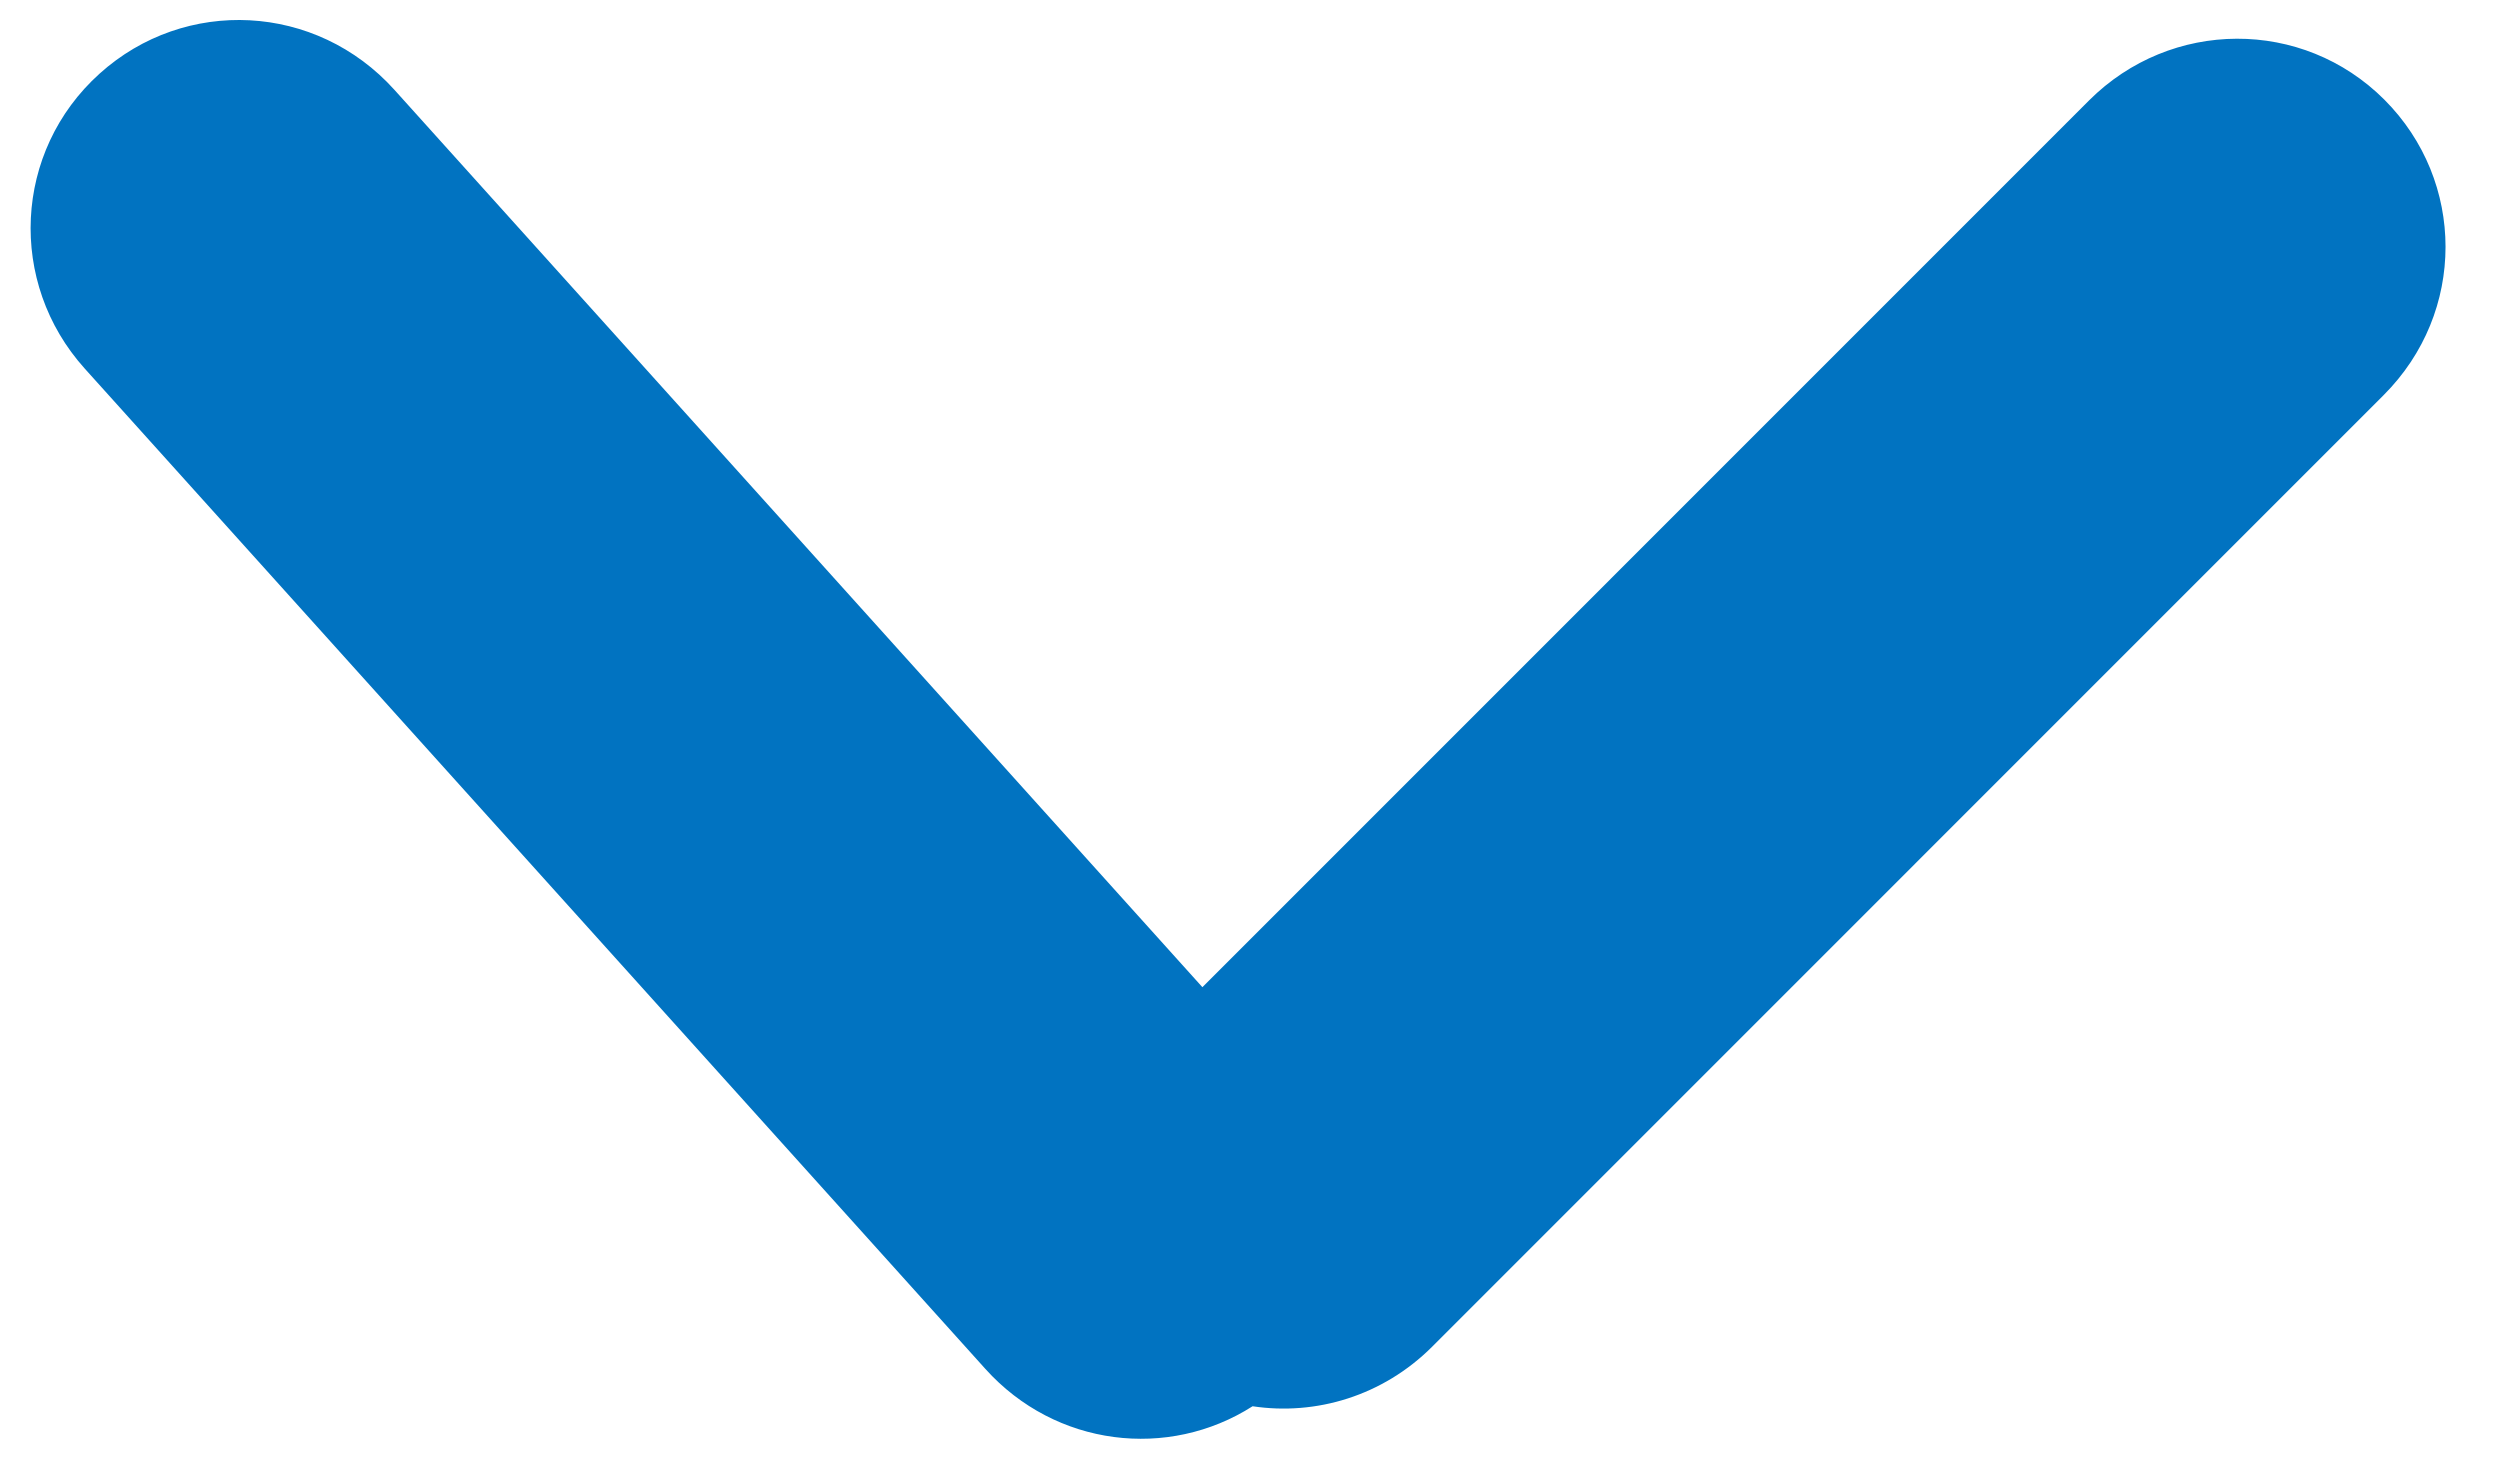
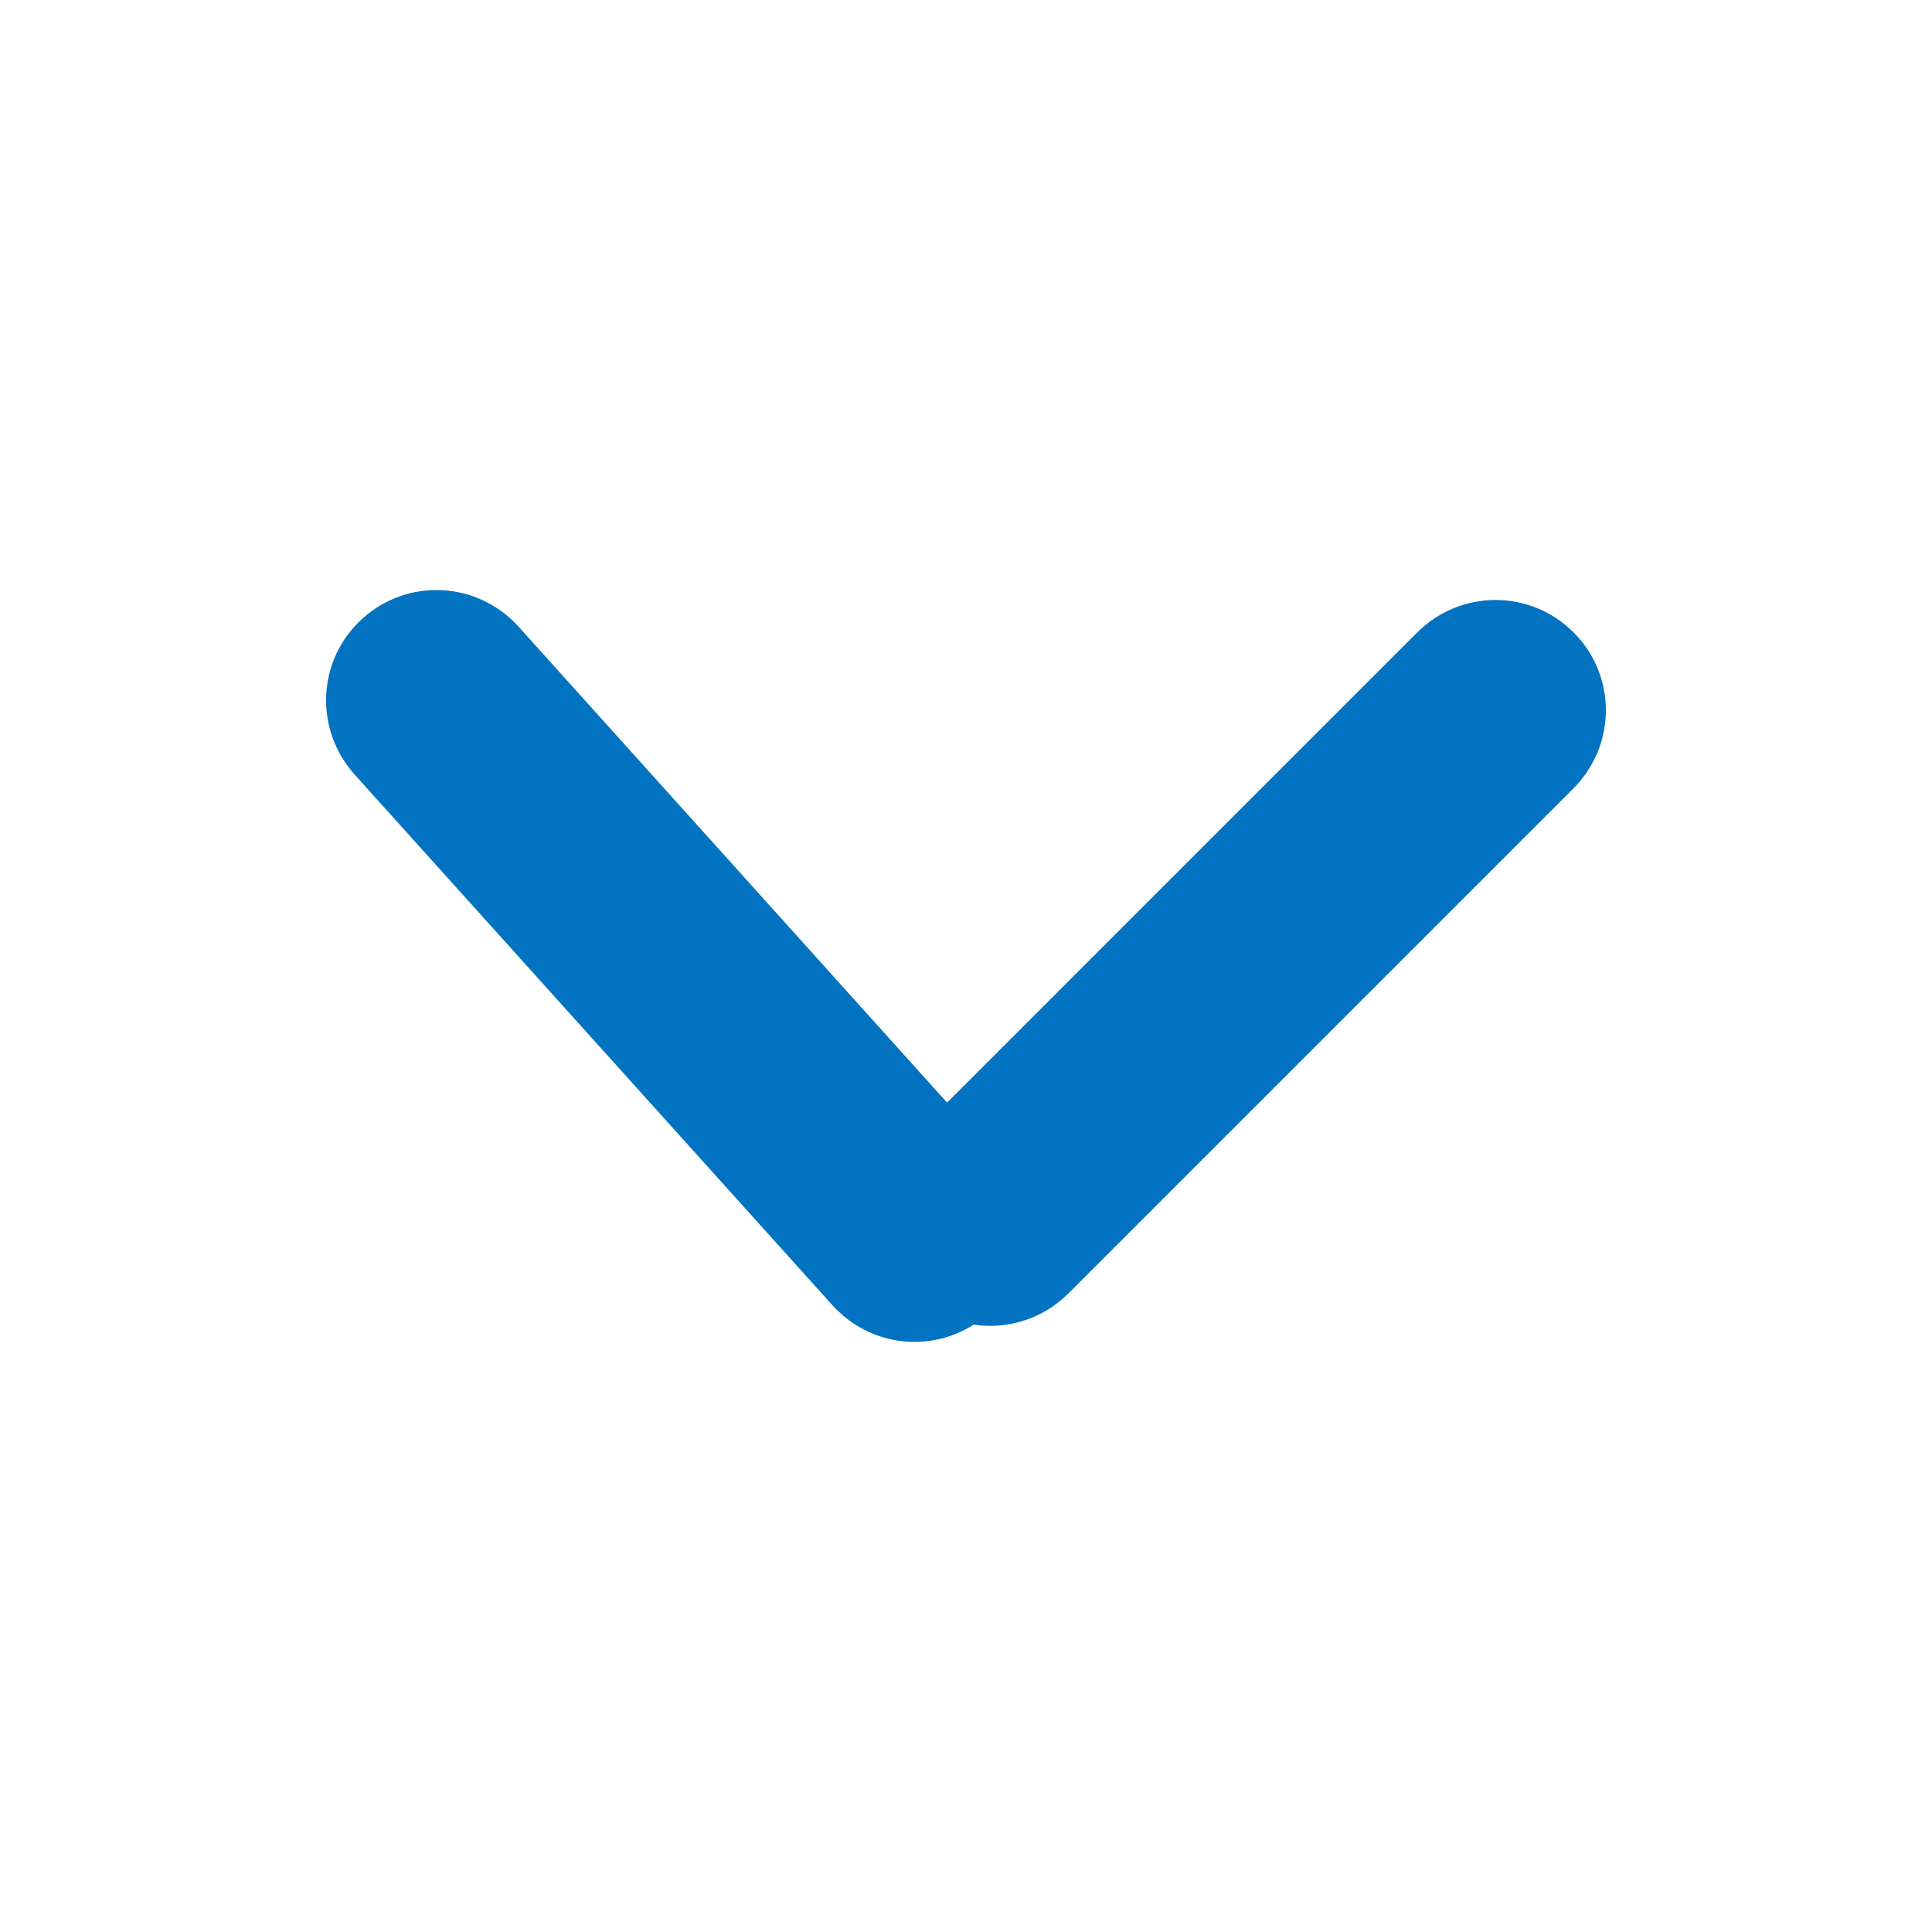
- <svg xmlns="http://www.w3.org/2000/svg" width="24px" height="14px" viewBox="0 0 24 14" version="1.1">
-   <defs />
-   <g id="Page-3" stroke="none" stroke-width="1" fill="none" fill-rule="evenodd">
-     <g id="landscape_gibdd-06" transform="translate(-691, -1975)" fill="#0173C1">
+ <svg xmlns="http://www.w3.org/2000/svg" version="1.1" id="Layer_1" x="0px" y="0px" width="35px" height="35px" viewBox="-5.5 -10.5 35 35" enable-background="new -5.5 -10.5 35 35" xml:space="preserve">
+   <g id="Page-3">
+     <g id="landscape_gibdd-06" transform="translate(-691, -1975)">
      <g id="Group-7" transform="translate(312, 1577)">
        <g id="details" transform="translate(0, 375)">
-           <path d="M390.543,32.477 L399.055,23.964 C399.84,23.18 401.104,23.171 401.89,23.957 C402.671,24.739 402.677,25.999 401.883,26.793 L392.747,35.93 C392.276,36.4 391.633,36.592 391.025,36.5 C390.216,37.016 389.134,36.89 388.46,36.142 L379.814,26.539 C379.071,25.714 379.129,24.452 379.956,23.707 C380.776,22.968 382.035,23.028 382.787,23.863 L390.543,32.477 Z" id="Rectangle-56" />
+           <path id="Rectangle-56" fill="#0173C1" d="M390.657,32.475l8.512-8.513c0.785-0.785,2.049-0.793,2.836-0.007      c0.781,0.781,0.787,2.042-0.008,2.835l-9.137,9.137c-0.47,0.471-1.113,0.662-1.722,0.57c-0.808,0.516-1.89,0.391-2.564-0.358      l-8.646-9.603c-0.743-0.825-0.686-2.088,0.141-2.832c0.821-0.739,2.08-0.679,2.831,0.155L390.657,32.475z" />
        </g>
      </g>
    </g>
  </g>
</svg>
